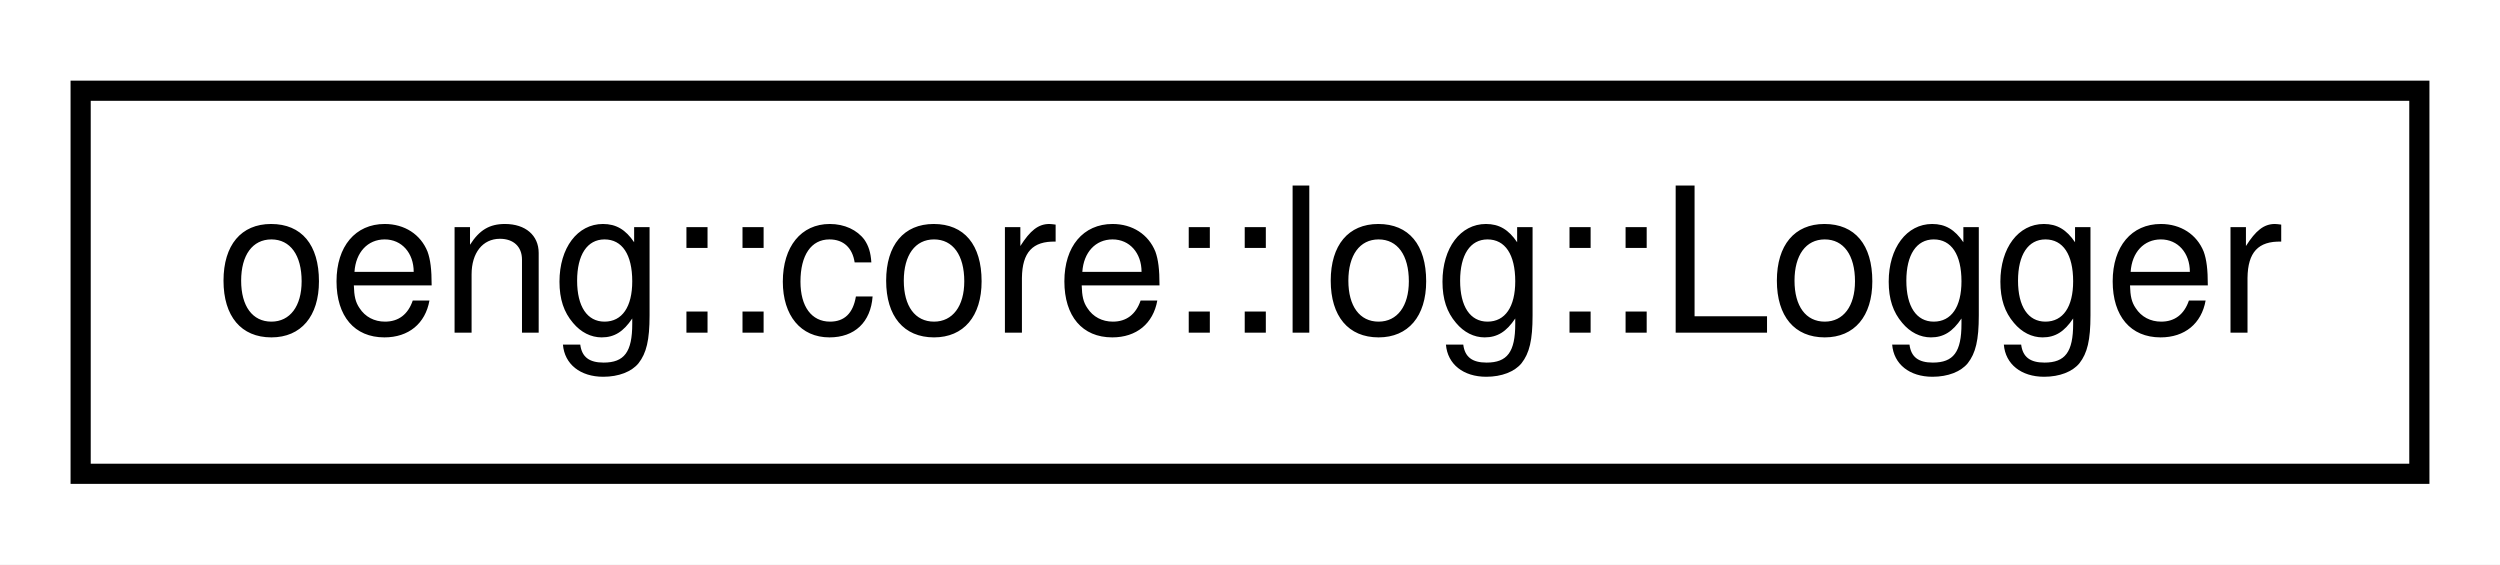
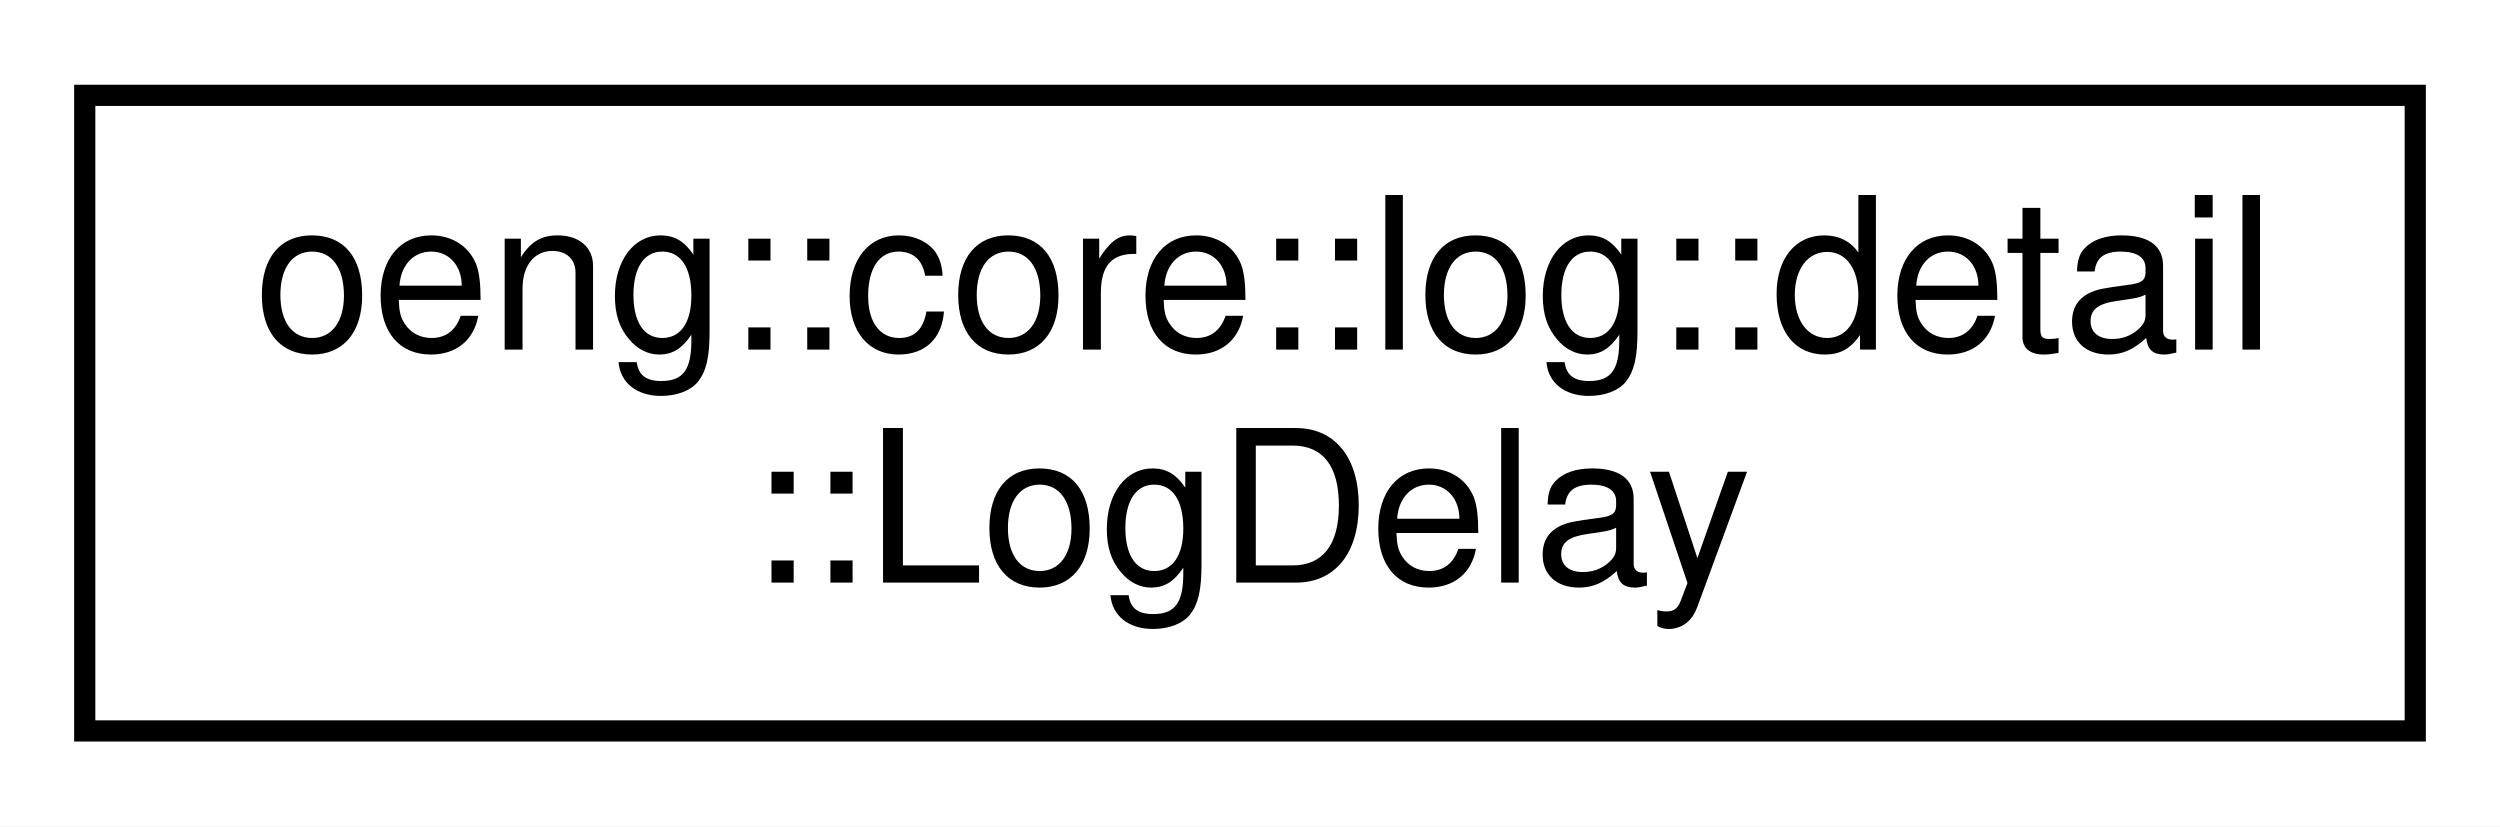
- <svg xmlns="http://www.w3.org/2000/svg" xmlns:xlink="http://www.w3.org/1999/xlink" width="124pt" height="28pt" viewBox="0.00 0.00 124.00 28.00">
-   <g id="graph0" class="graph" transform="scale(1 1) rotate(0) translate(4 24)">
-     <polygon fill="white" stroke="none" points="-4,4 -4,-24 120,-24 120,4 -4,4" />
+ <svg xmlns="http://www.w3.org/2000/svg" xmlns:xlink="http://www.w3.org/1999/xlink" width="118pt" height="39pt" viewBox="0.00 0.00 118.00 39.00">
+   <g id="graph0" class="graph" transform="scale(1 1) rotate(0) translate(4 35)">
+     <polygon fill="white" stroke="none" points="-4,4 -4,-35 114,-35 114,4 -4,4" />
    <g id="node1" class="node">
      <g id="a_node1">
-         <a xlink:href="classoeng_1_1core_1_1log_1_1_logger.html" target="_top" xlink:title=" ">
-           <polygon fill="white" stroke="black" points="0,-0.5 0,-19.5 116,-19.5 116,-0.5 0,-0.5" />
-           <text text-anchor="middle" x="58" y="-7.5" font-family="Helvetica,sans-Serif" font-size="10.00">oeng::core::log::Logger</text>
+         <a xlink:href="classoeng_1_1core_1_1log_1_1detail_1_1_log_delay.html" target="_top" xlink:title=" ">
+           <polygon fill="white" stroke="black" points="0,-0.5 0,-30.5 110,-30.5 110,-0.5 0,-0.5" />
+           <text text-anchor="start" x="8" y="-18.5" font-family="Helvetica,sans-Serif" font-size="10.00">oeng::core::log::detail</text>
+           <text text-anchor="middle" x="55" y="-7.5" font-family="Helvetica,sans-Serif" font-size="10.00">::LogDelay</text>
        </a>
      </g>
    </g>
  </g>
</svg>
